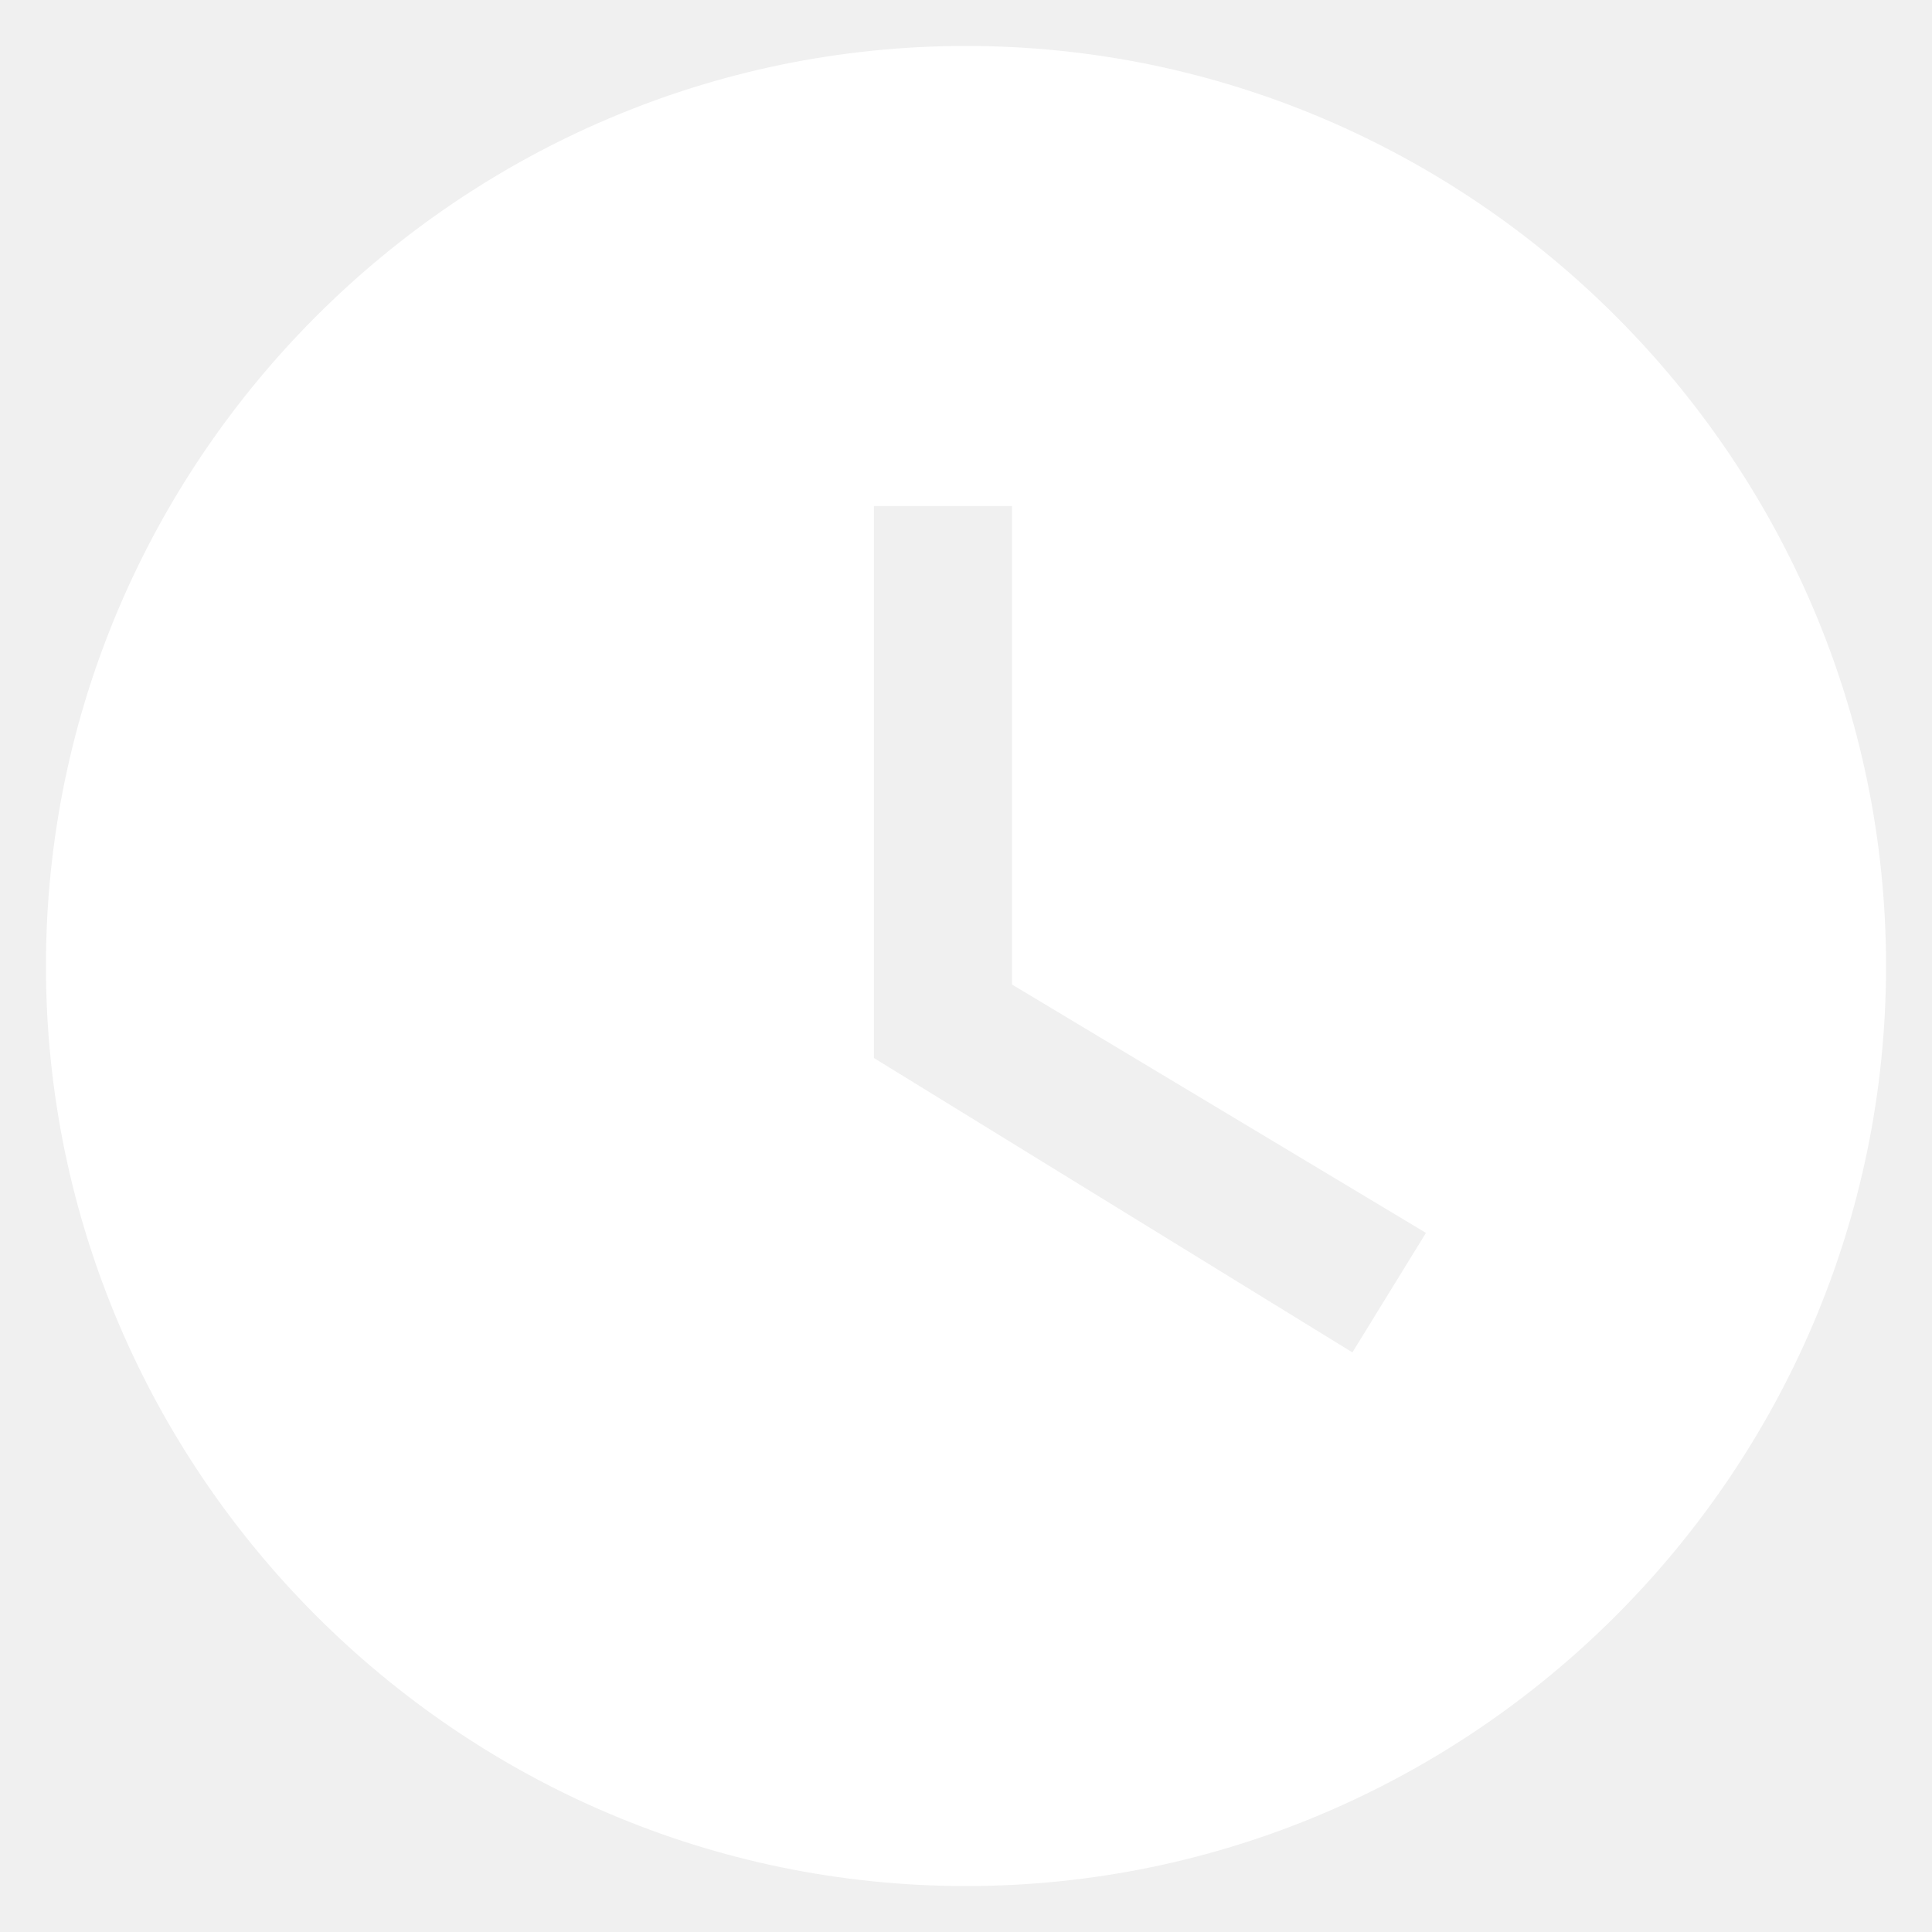
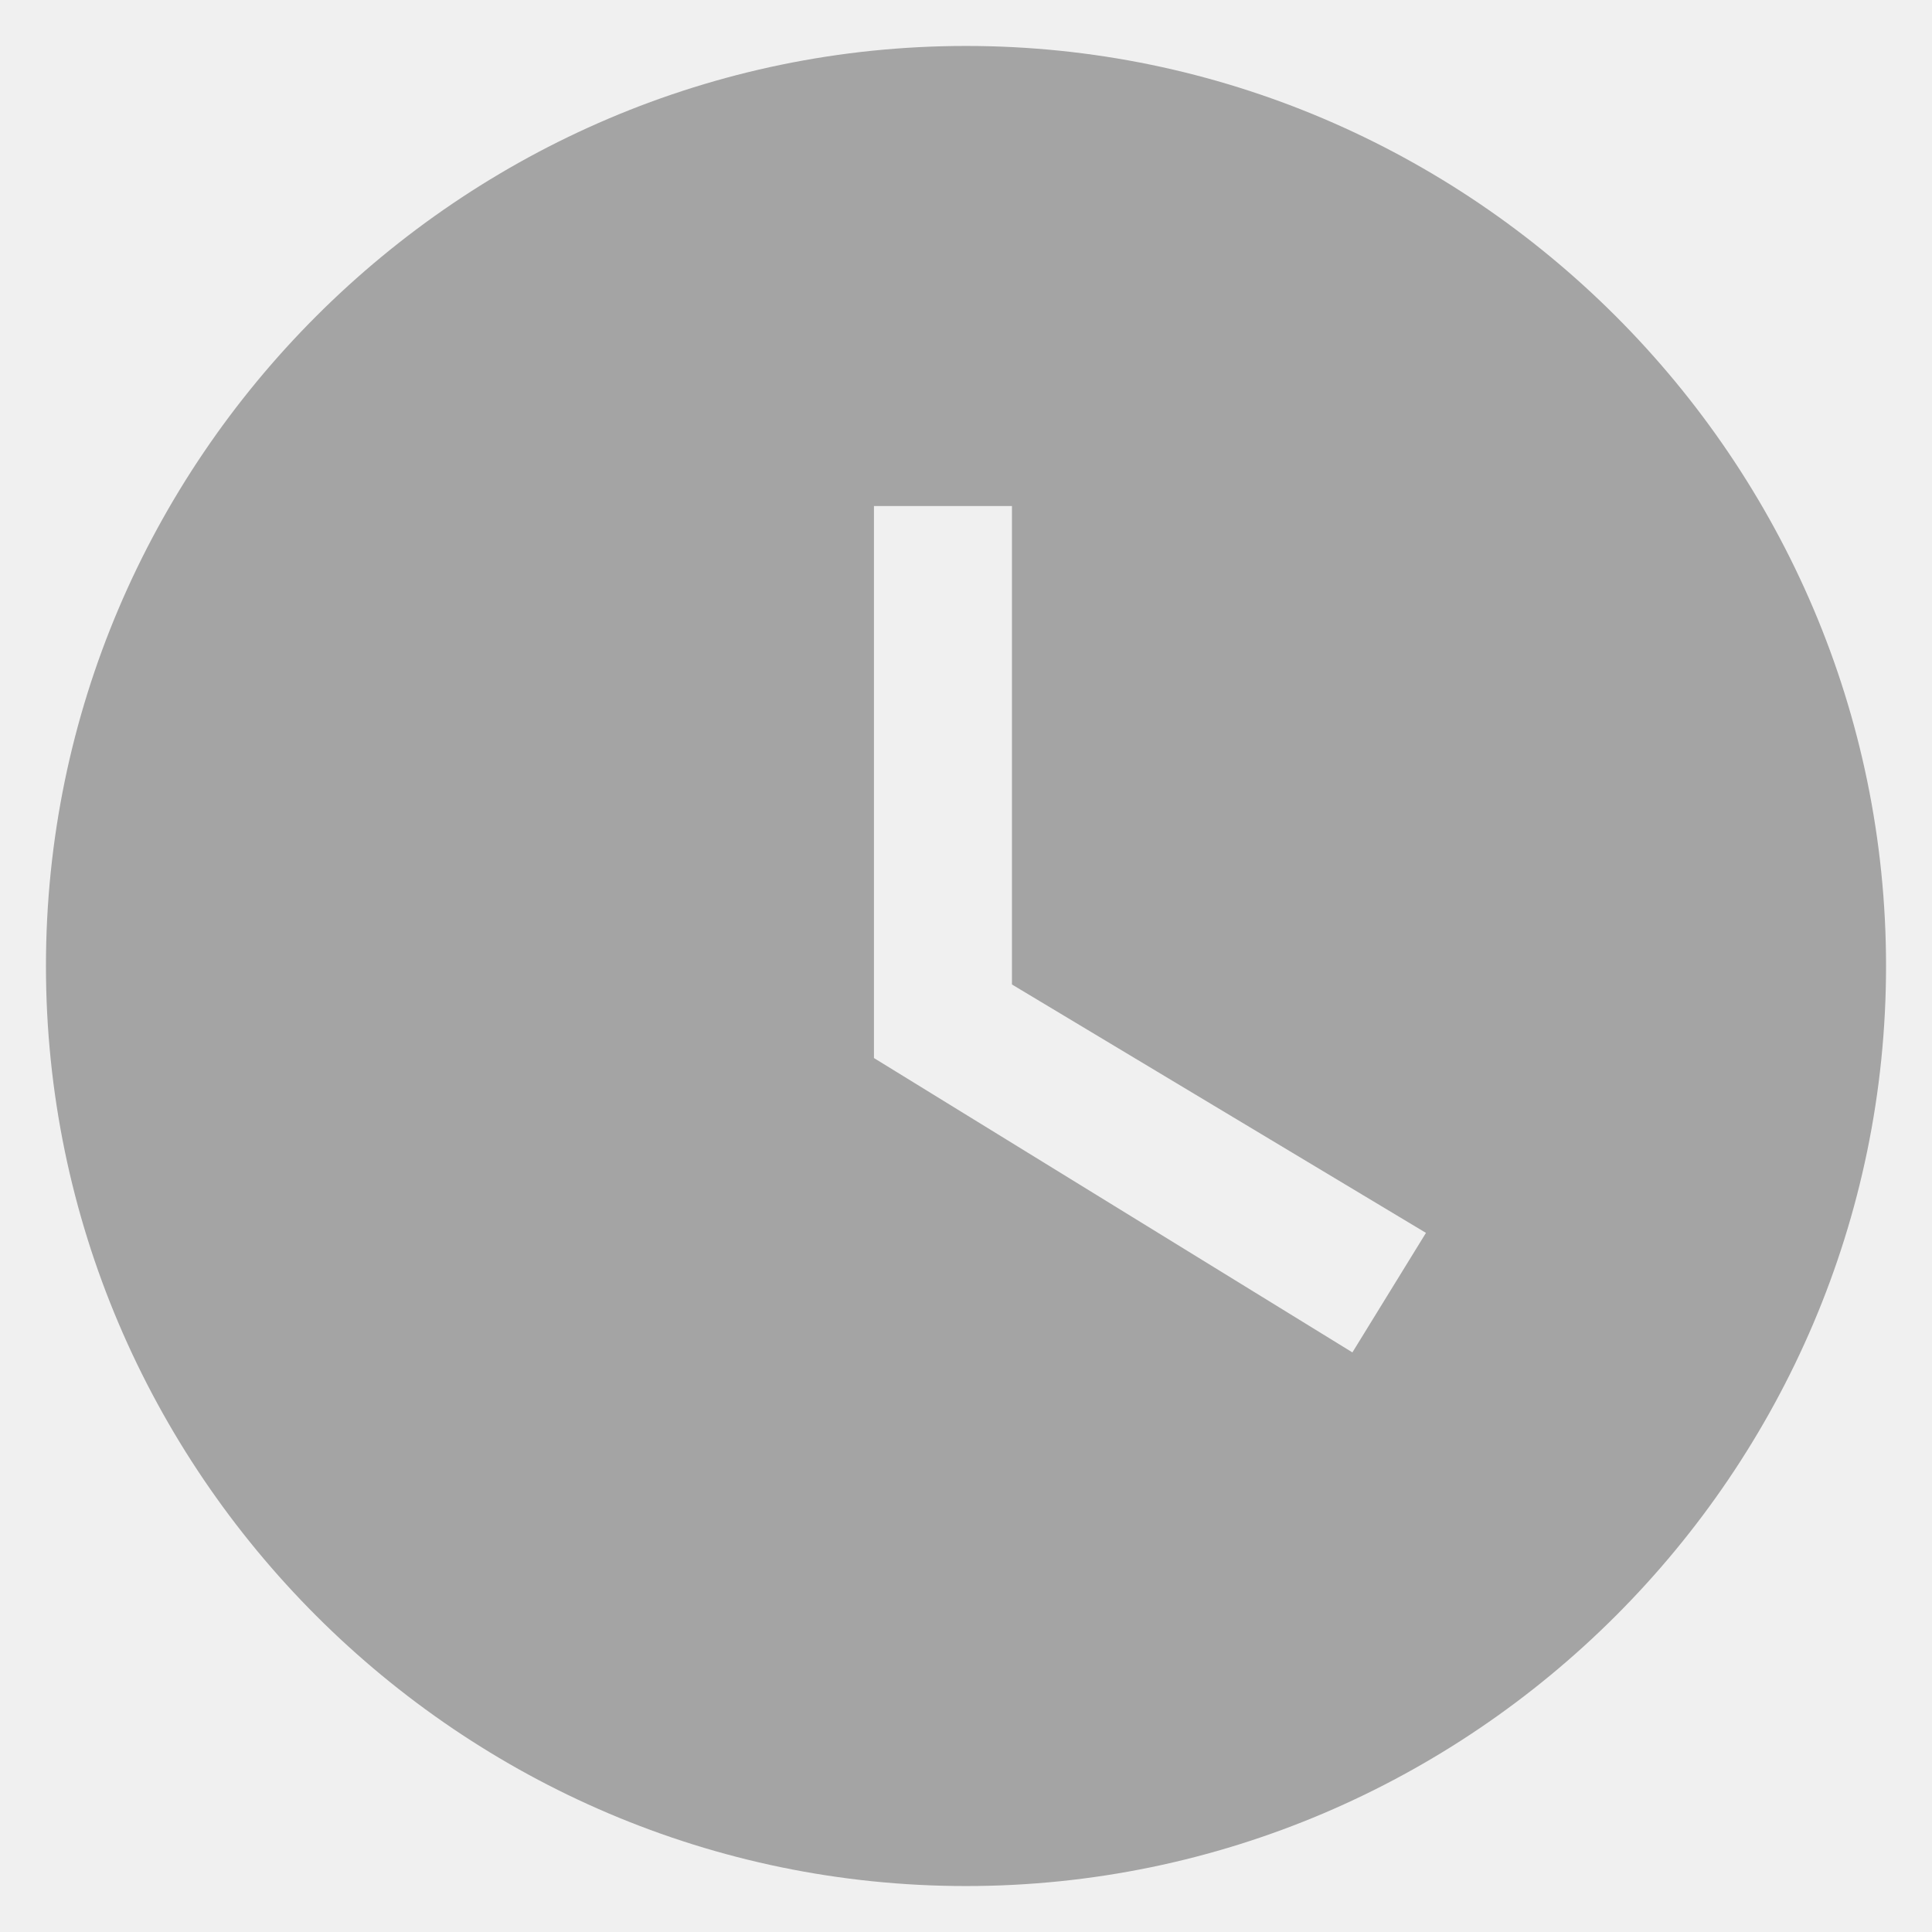
- <svg xmlns="http://www.w3.org/2000/svg" width="14" height="14" viewBox="0 0 14 14" fill="#FFF">
+ <svg xmlns="http://www.w3.org/2000/svg" width="14" height="14" viewBox="0 0 14 14" fill="#a4a4a4">
  <path d="M7 .333C3.333.333.333 3.333.333 7c0 3.667 3 6.667 6.667 6.667 3.667 0 6.667-3 6.667-6.667 0-3.667-3-6.667-6.667-6.667zM9.8 9.8L6.333 7.667v-4h1v3.467l3 1.8L9.8 9.8z" />
</svg>
